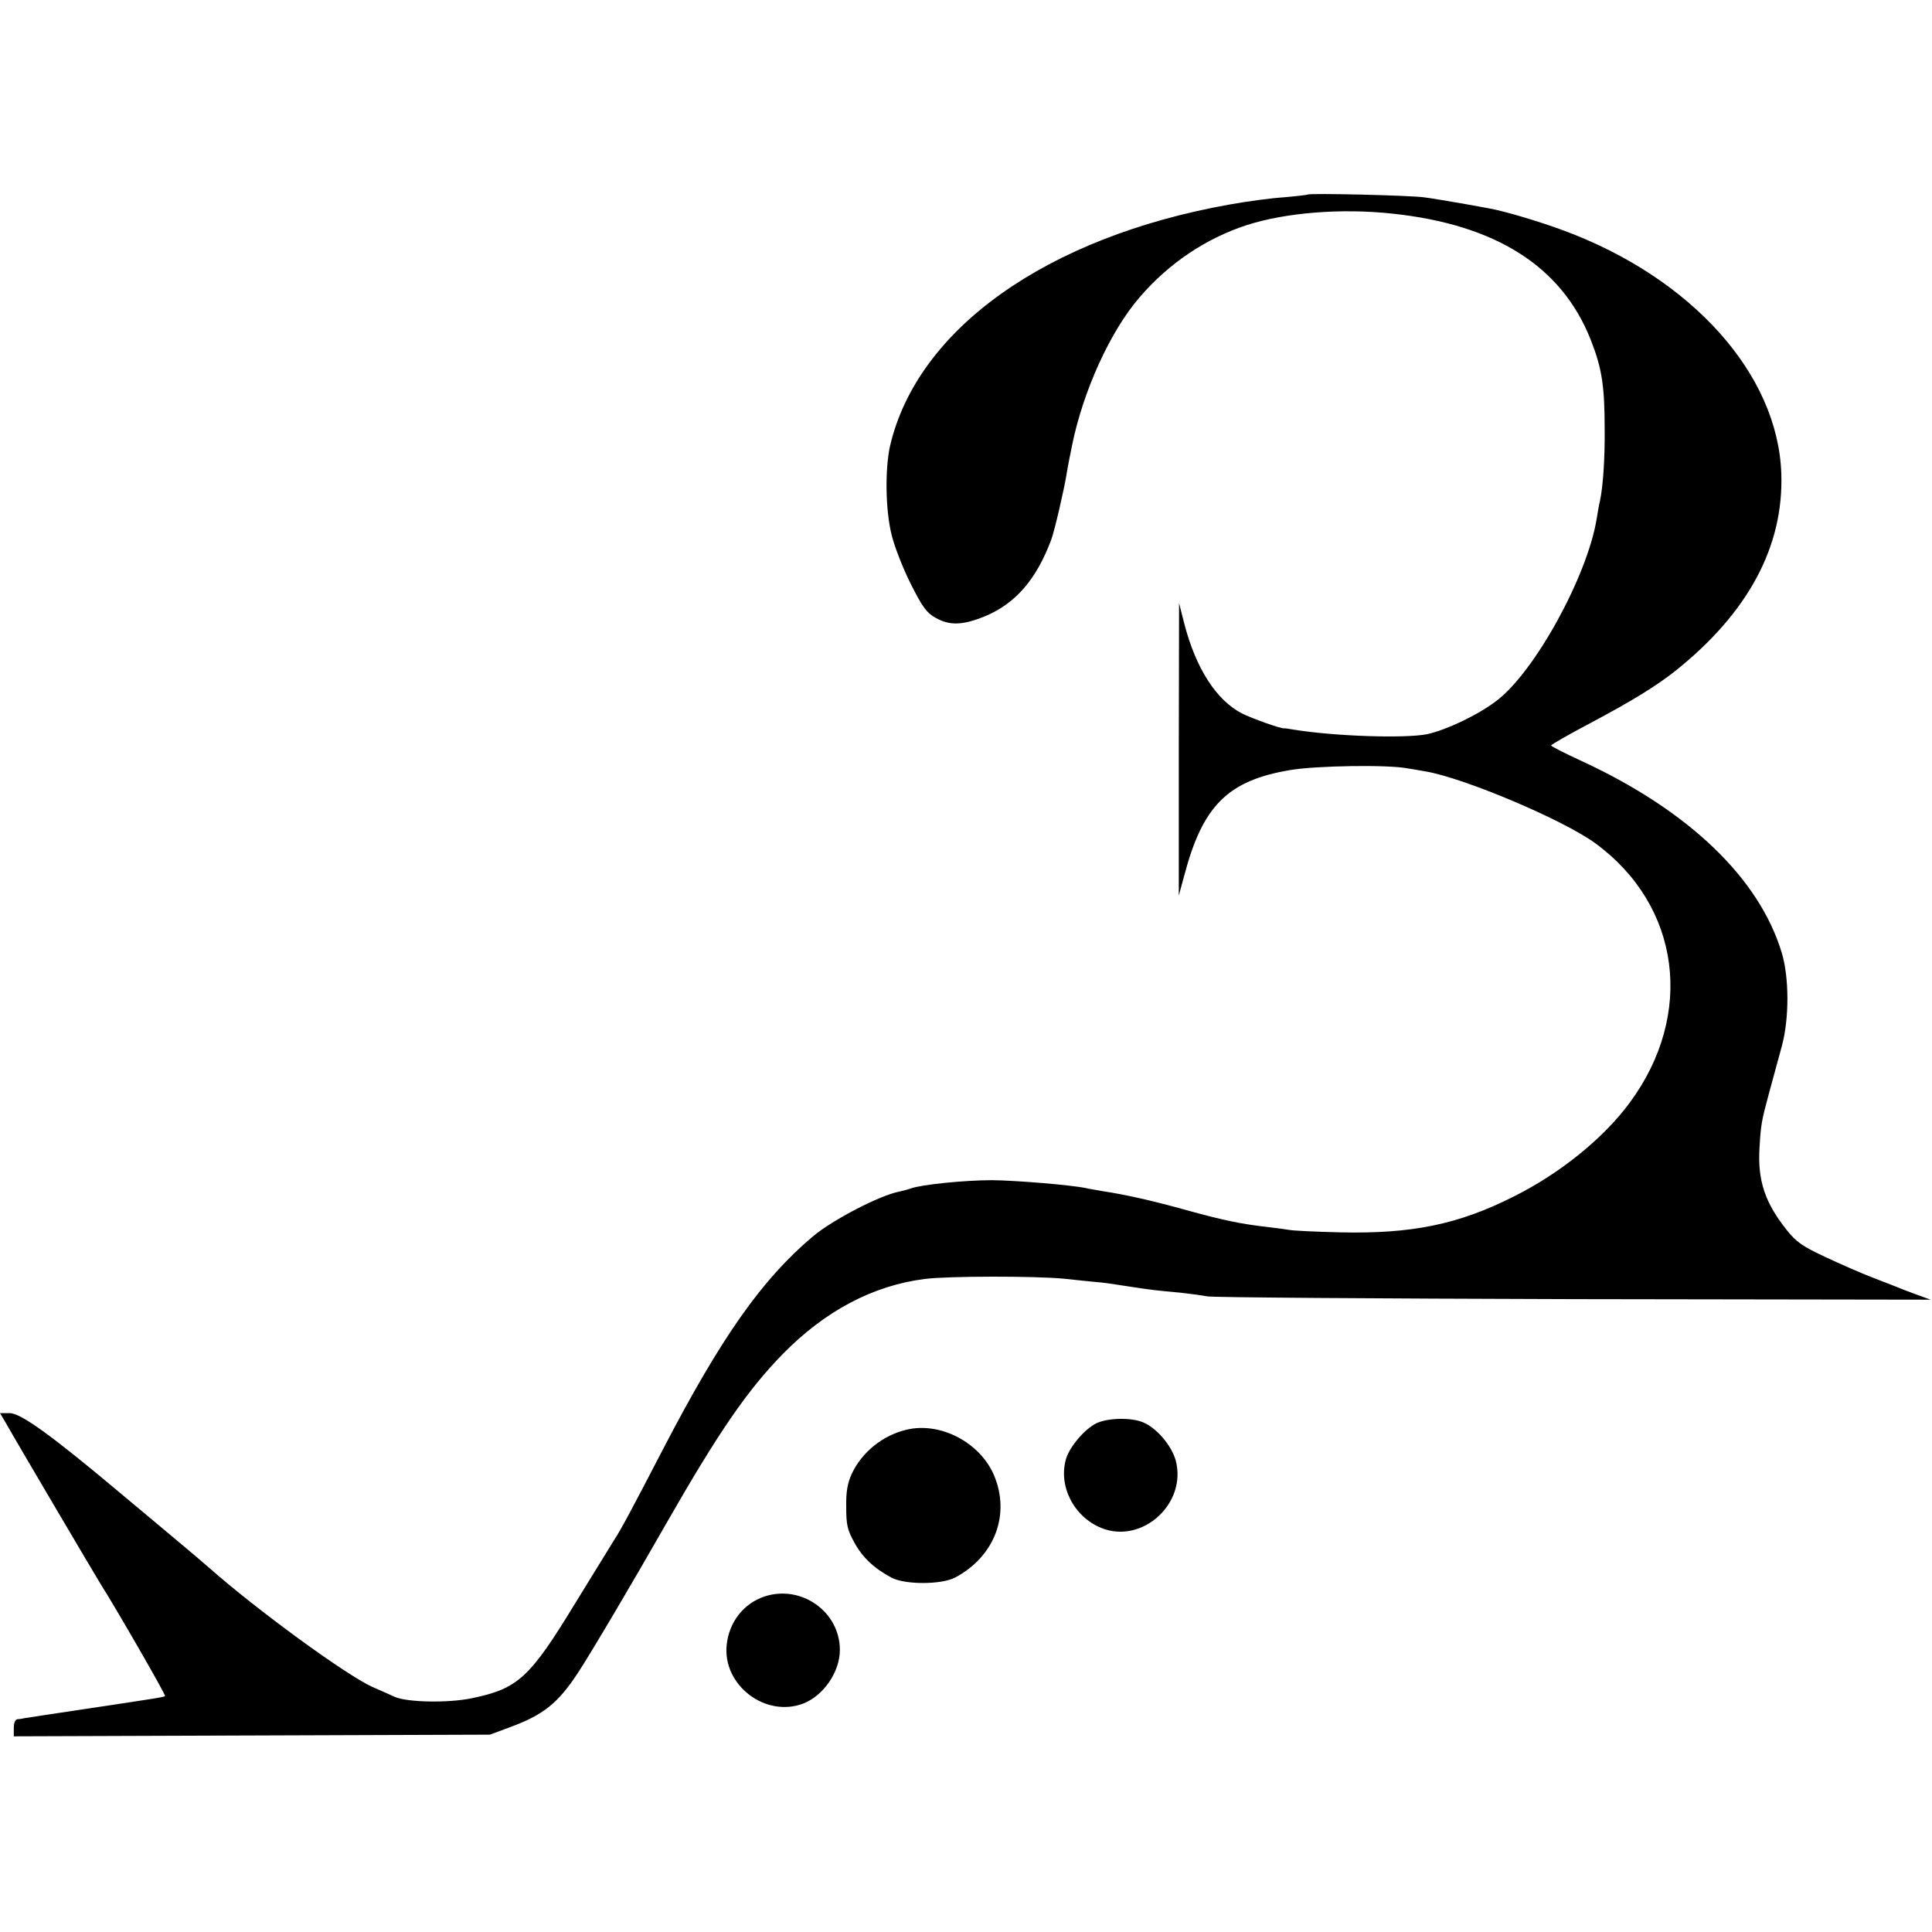
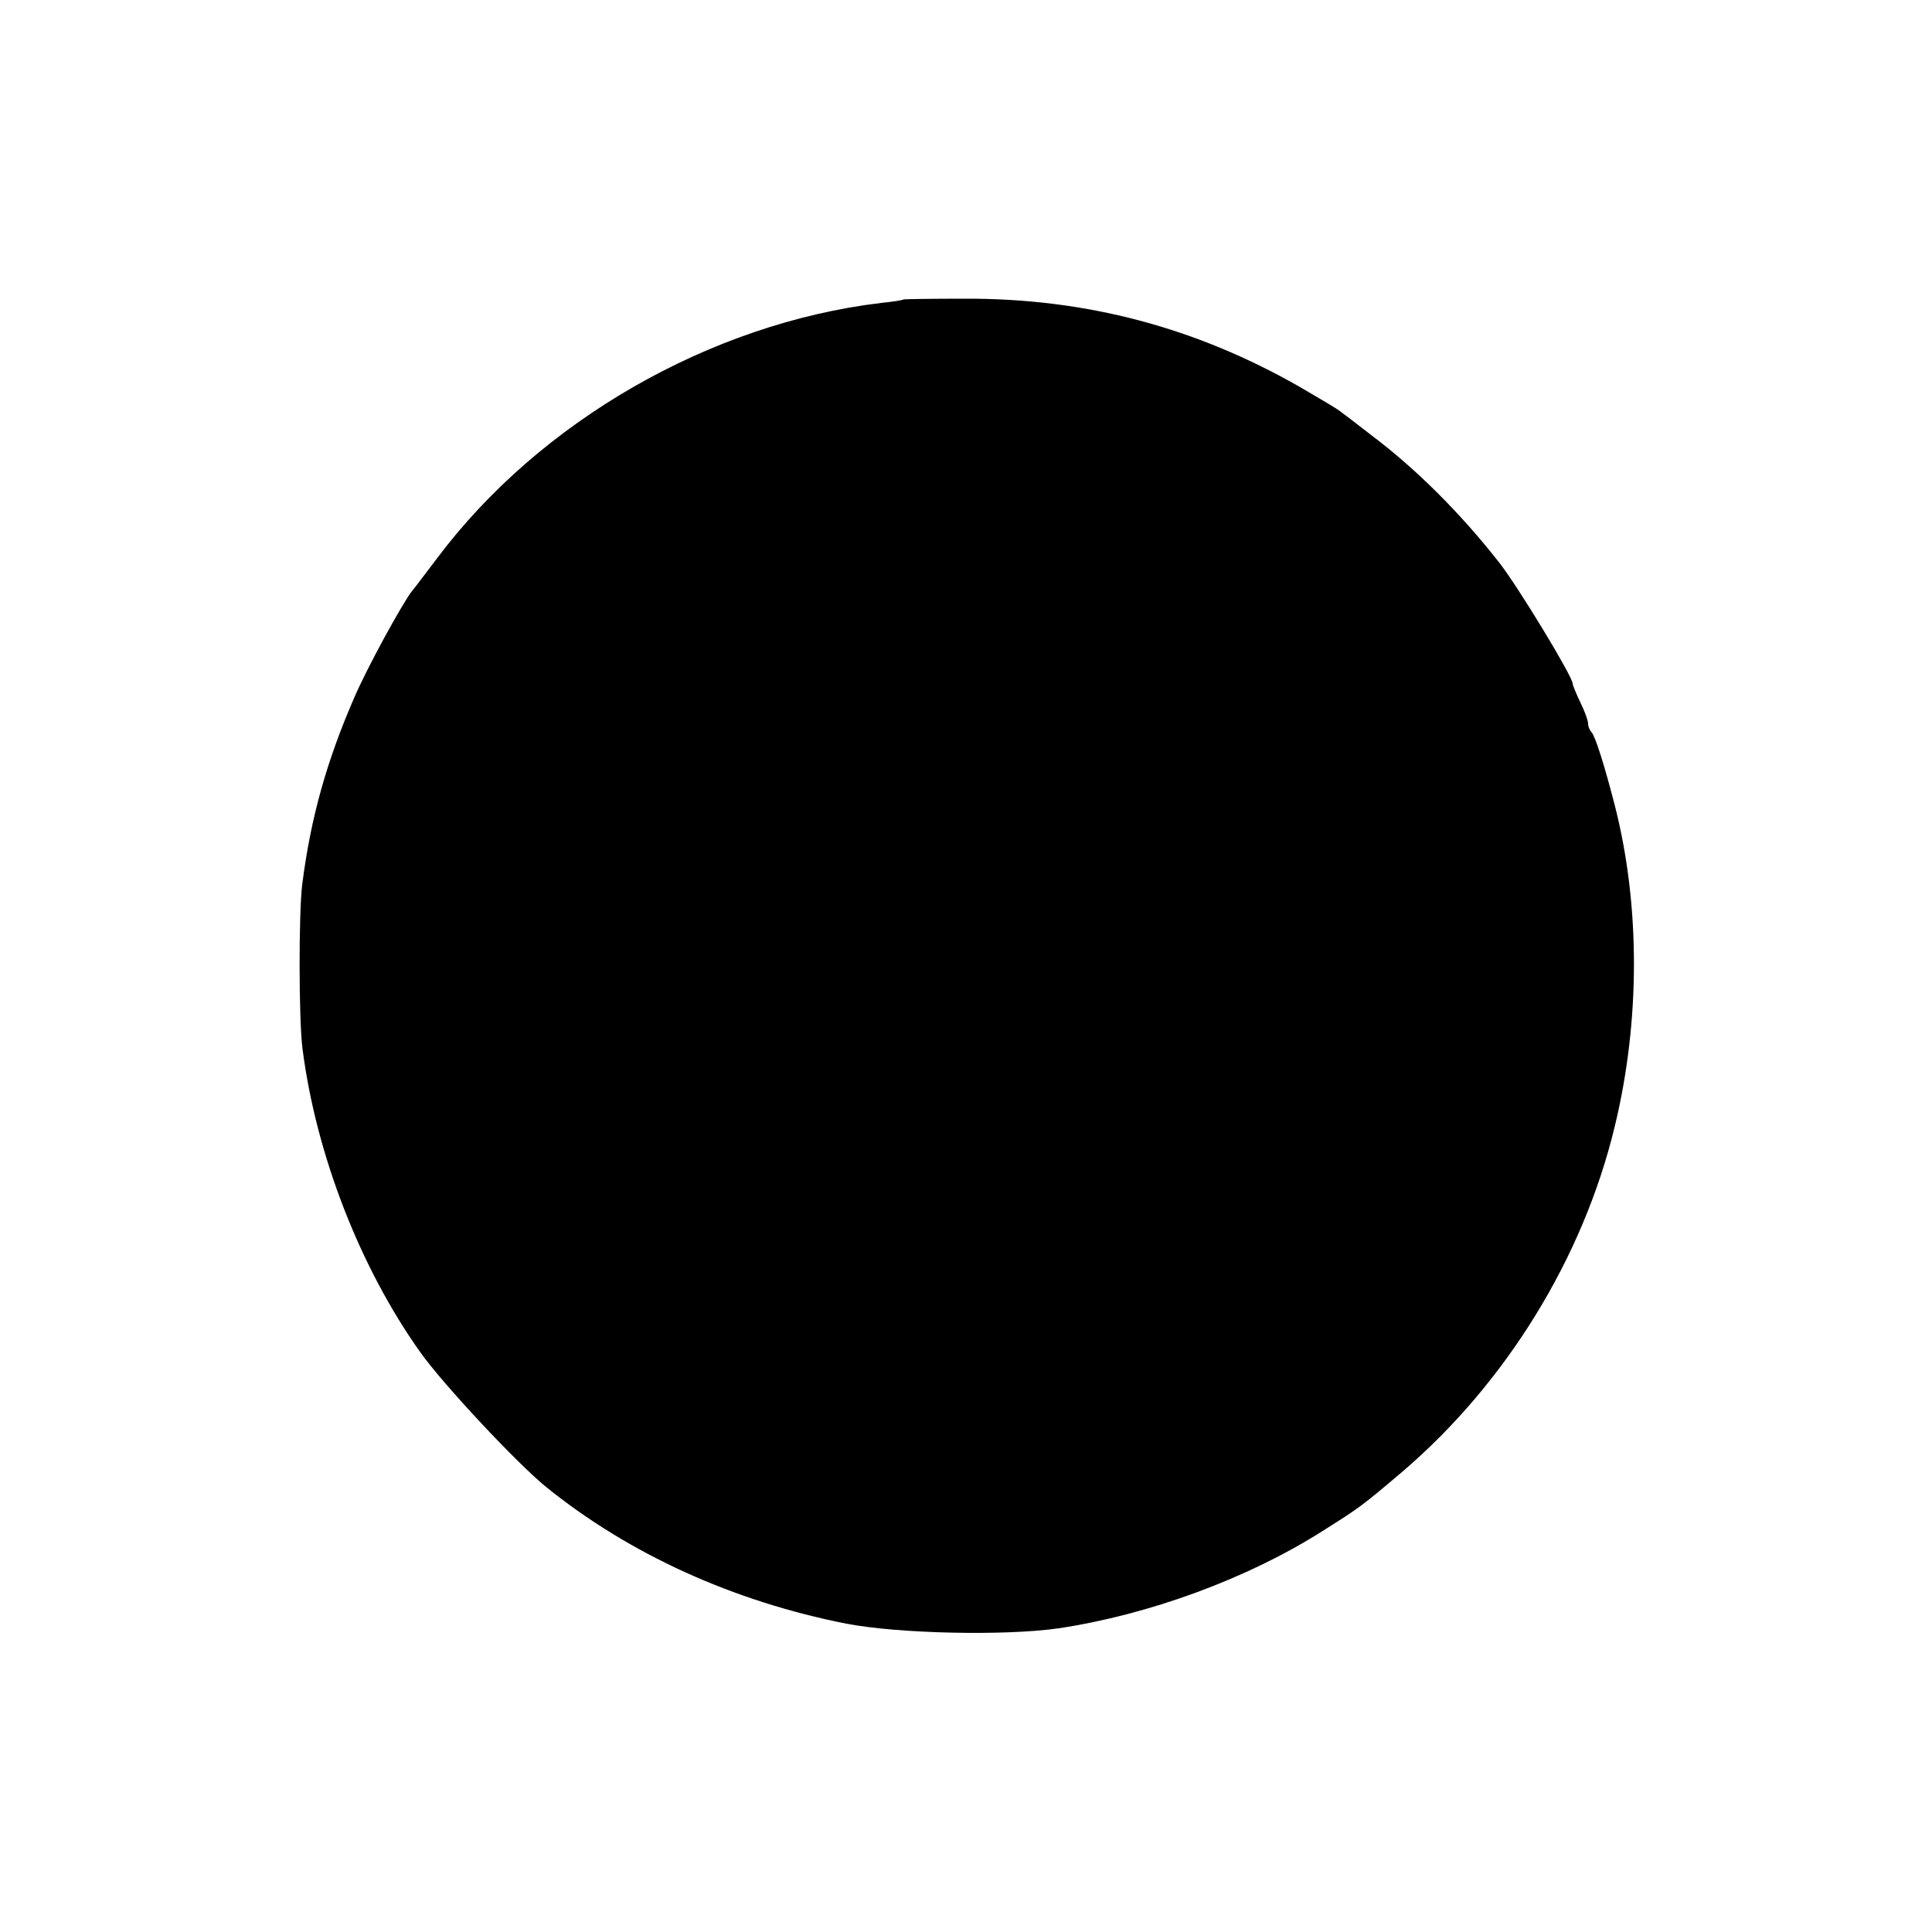
- <svg xmlns="http://www.w3.org/2000/svg" version="1.0" width="700pt" height="700pt" viewBox="0 0 700 700" preserveAspectRatio="xMidYMid meet">
-   <g transform="translate(0,700) scale(0.1,-0.1)" fill="#000000" stroke="none">
-     <path d="M4738 6295 c-1 -1 -41 -6 -88 -10 -47 -3 -134 -15 -195 -26 -663 -118 -1131 -451 -1230 -874 -19 -85 -17 -235 6 -325 10 -41 41 -120 69 -176 42 -83 57 -104 89 -122 51 -29 97 -28 177 4 112 46 188 132 243 279 12 33 46 179 55 235 3 19 8 46 11 60 3 14 7 34 9 45 40 198 139 416 246 539 105 122 239 212 386 260 142 46 344 62 529 42 375 -40 613 -191 718 -456 41 -103 51 -168 51 -325 1 -109 -6 -208 -17 -260 -3 -11 -8 -40 -12 -65 -34 -208 -225 -556 -364 -660 -67 -51 -181 -105 -250 -120 -79 -16 -331 -8 -481 16 -19 3 -36 6 -37 5 -11 -2 -117 36 -153 54 -93 48 -167 163 -209 325 l-19 75 -1 -530 0 -530 19 70 c67 256 158 347 385 385 95 16 355 20 425 6 14 -2 43 -7 65 -11 138 -23 501 -176 616 -261 308 -226 360 -619 124 -939 -95 -129 -252 -256 -420 -340 -200 -101 -368 -136 -630 -130 -88 2 -171 6 -185 9 -14 2 -47 7 -75 10 -98 11 -164 25 -291 60 -125 35 -227 58 -308 70 -21 4 -48 8 -60 11 -57 12 -255 28 -341 29 -100 0 -257 -16 -295 -30 -8 -3 -26 -8 -40 -11 -71 -13 -244 -103 -315 -163 -185 -156 -332 -365 -545 -775 -112 -216 -150 -287 -175 -325 -12 -19 -76 -123 -141 -229 -165 -271 -207 -309 -374 -344 -87 -18 -235 -15 -280 5 -19 9 -56 25 -81 36 -95 43 -419 279 -594 434 -16 14 -64 55 -106 90 -41 34 -140 117 -220 184 -243 204 -354 284 -394 284 l-35 0 19 -32 c37 -66 325 -554 346 -588 50 -78 237 -402 233 -405 -4 -4 -23 -7 -283 -46 -116 -17 -217 -33 -225 -34 -8 -2 -21 -4 -27 -4 -8 -1 -13 -14 -13 -31 l0 -31 862 3 863 3 70 26 c123 45 176 87 249 198 46 70 194 320 320 541 190 332 294 483 422 614 153 156 326 248 514 272 84 11 402 11 505 1 44 -5 96 -10 116 -12 20 -1 68 -8 105 -14 38 -6 85 -13 104 -15 19 -2 64 -7 100 -10 36 -4 79 -10 95 -13 17 -4 613 -8 1325 -10 l1295 -2 -55 20 c-30 11 -64 24 -75 29 -11 4 -49 19 -85 33 -36 14 -110 46 -165 72 -84 39 -107 55 -141 98 -79 99 -106 179 -99 297 5 85 6 94 36 205 12 44 32 118 45 165 27 100 27 249 -1 340 -82 269 -337 513 -721 691 -63 29 -114 55 -114 58 0 3 64 40 142 81 154 82 238 134 308 189 264 211 393 451 384 715 -12 361 -325 709 -789 881 -89 33 -217 71 -270 80 -11 2 -58 11 -105 19 -47 8 -105 18 -130 21 -47 7 -416 16 -422 10z" />
-     <path d="M3972 1843 c-42 -21 -95 -83 -109 -127 -30 -99 27 -211 127 -252 148 -60 311 88 270 244 -15 54 -68 117 -117 138 -43 19 -130 17 -171 -3z" />
-     <path d="M3285 1820 c-86 -20 -162 -81 -199 -160 -15 -33 -21 -64 -20 -120 0 -64 4 -83 29 -128 29 -54 71 -94 135 -128 48 -26 180 -26 230 0 144 76 202 229 141 372 -51 118 -194 193 -316 164z" />
-     <path d="M2771 1216 c-76 -25 -129 -92 -138 -175 -16 -146 140 -266 278 -213 73 29 132 114 132 194 0 138 -139 237 -272 194z" />
+ <svg xmlns="http://www.w3.org/2000/svg" version="1.0" width="500pt" height="500pt" viewBox="0 0 500 500" preserveAspectRatio="xMidYMid meet">
+   <g transform="translate(0,500) scale(0.1,-0.1)" fill="#000000" stroke="none">
+     <path d="M2338 4225 c-2 -2 -28 -6 -58 -9 -442 -53 -883 -306 -1149 -661 -29 -38 -58 -77 -65 -85 -25 -32 -116 -198 -149 -275 -71 -163 -113 -311 -135 -485 -9 -73 -9 -350 1 -425 35 -273 149 -566 305 -785 59 -83 250 -287 325 -348 215 -174 484 -296 777 -354 135 -26 411 -32 550 -12 233 35 487 128 680 250 100 63 104 66 209 155 268 229 468 553 550 894 66 272 66 570 1 827 -28 109 -51 181 -61 193 -5 5 -9 15 -9 22 0 8 -9 33 -20 55 -11 23 -20 45 -20 49 0 18 -142 252 -190 313 -101 129 -217 244 -330 329 -41 32 -79 61 -85 65 -5 4 -50 31 -100 60 -269 154 -553 230 -867 229 -87 0 -159 -1 -160 -2z" />
  </g>
</svg>
